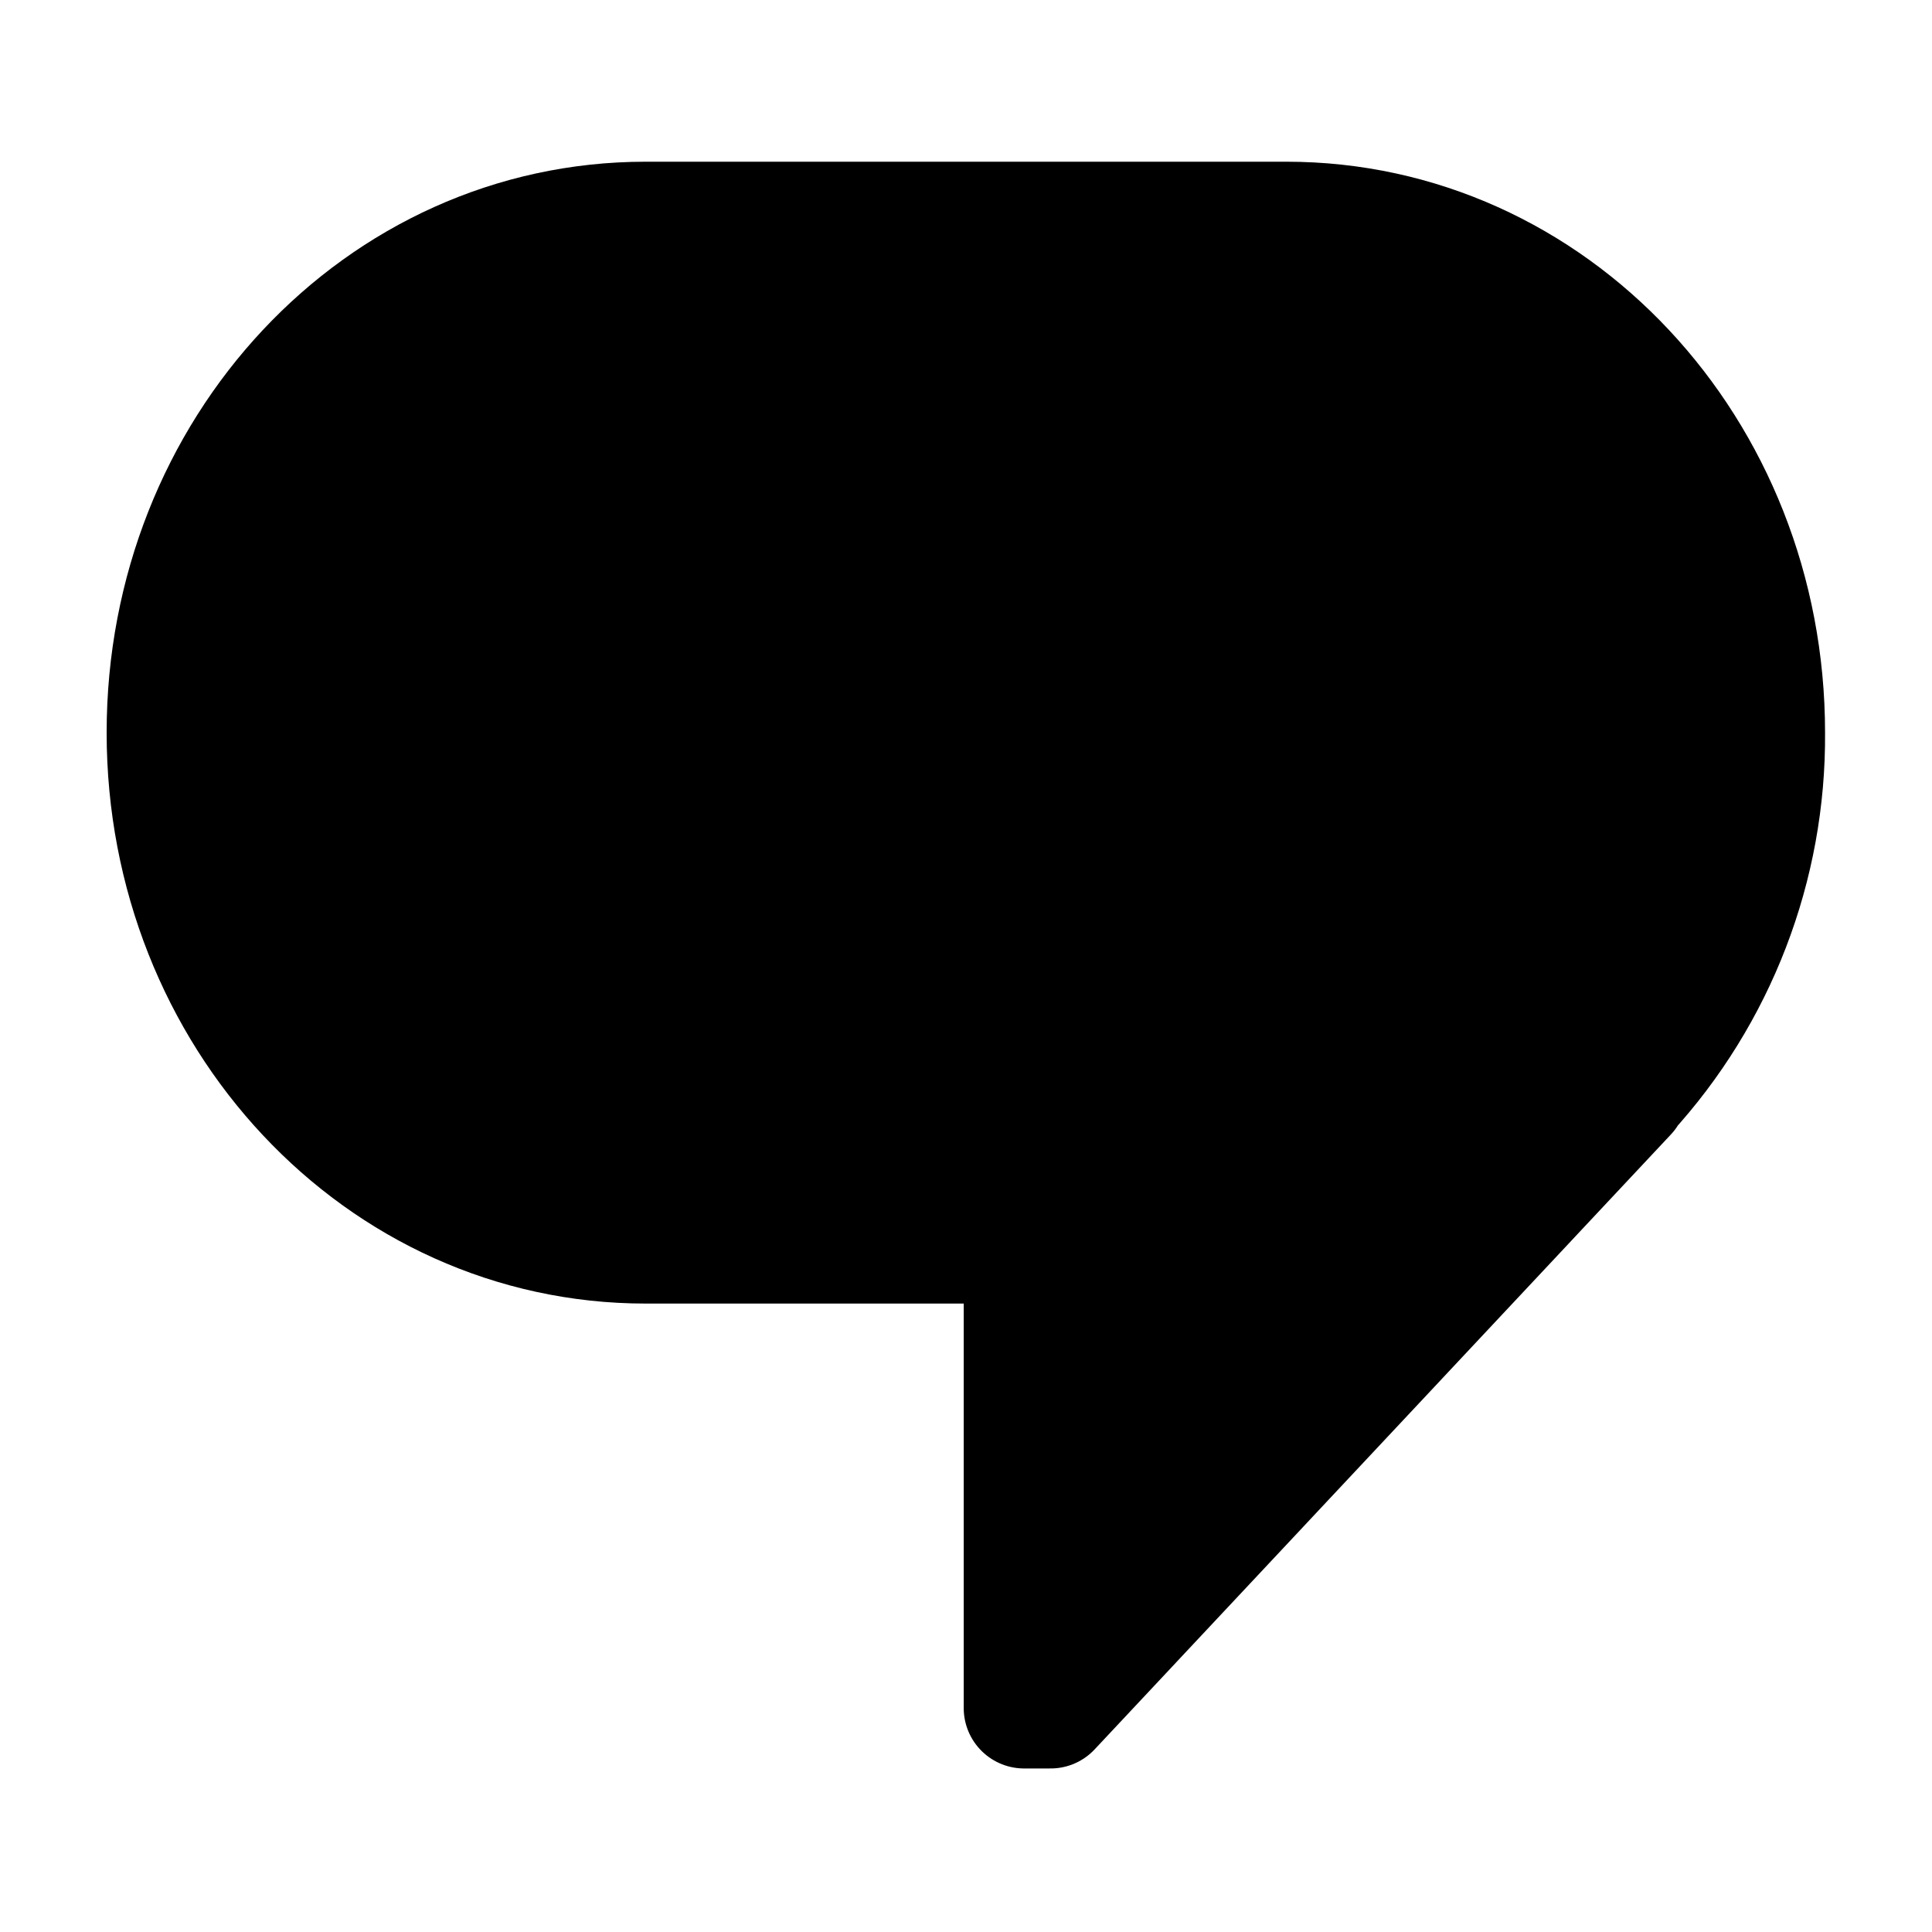
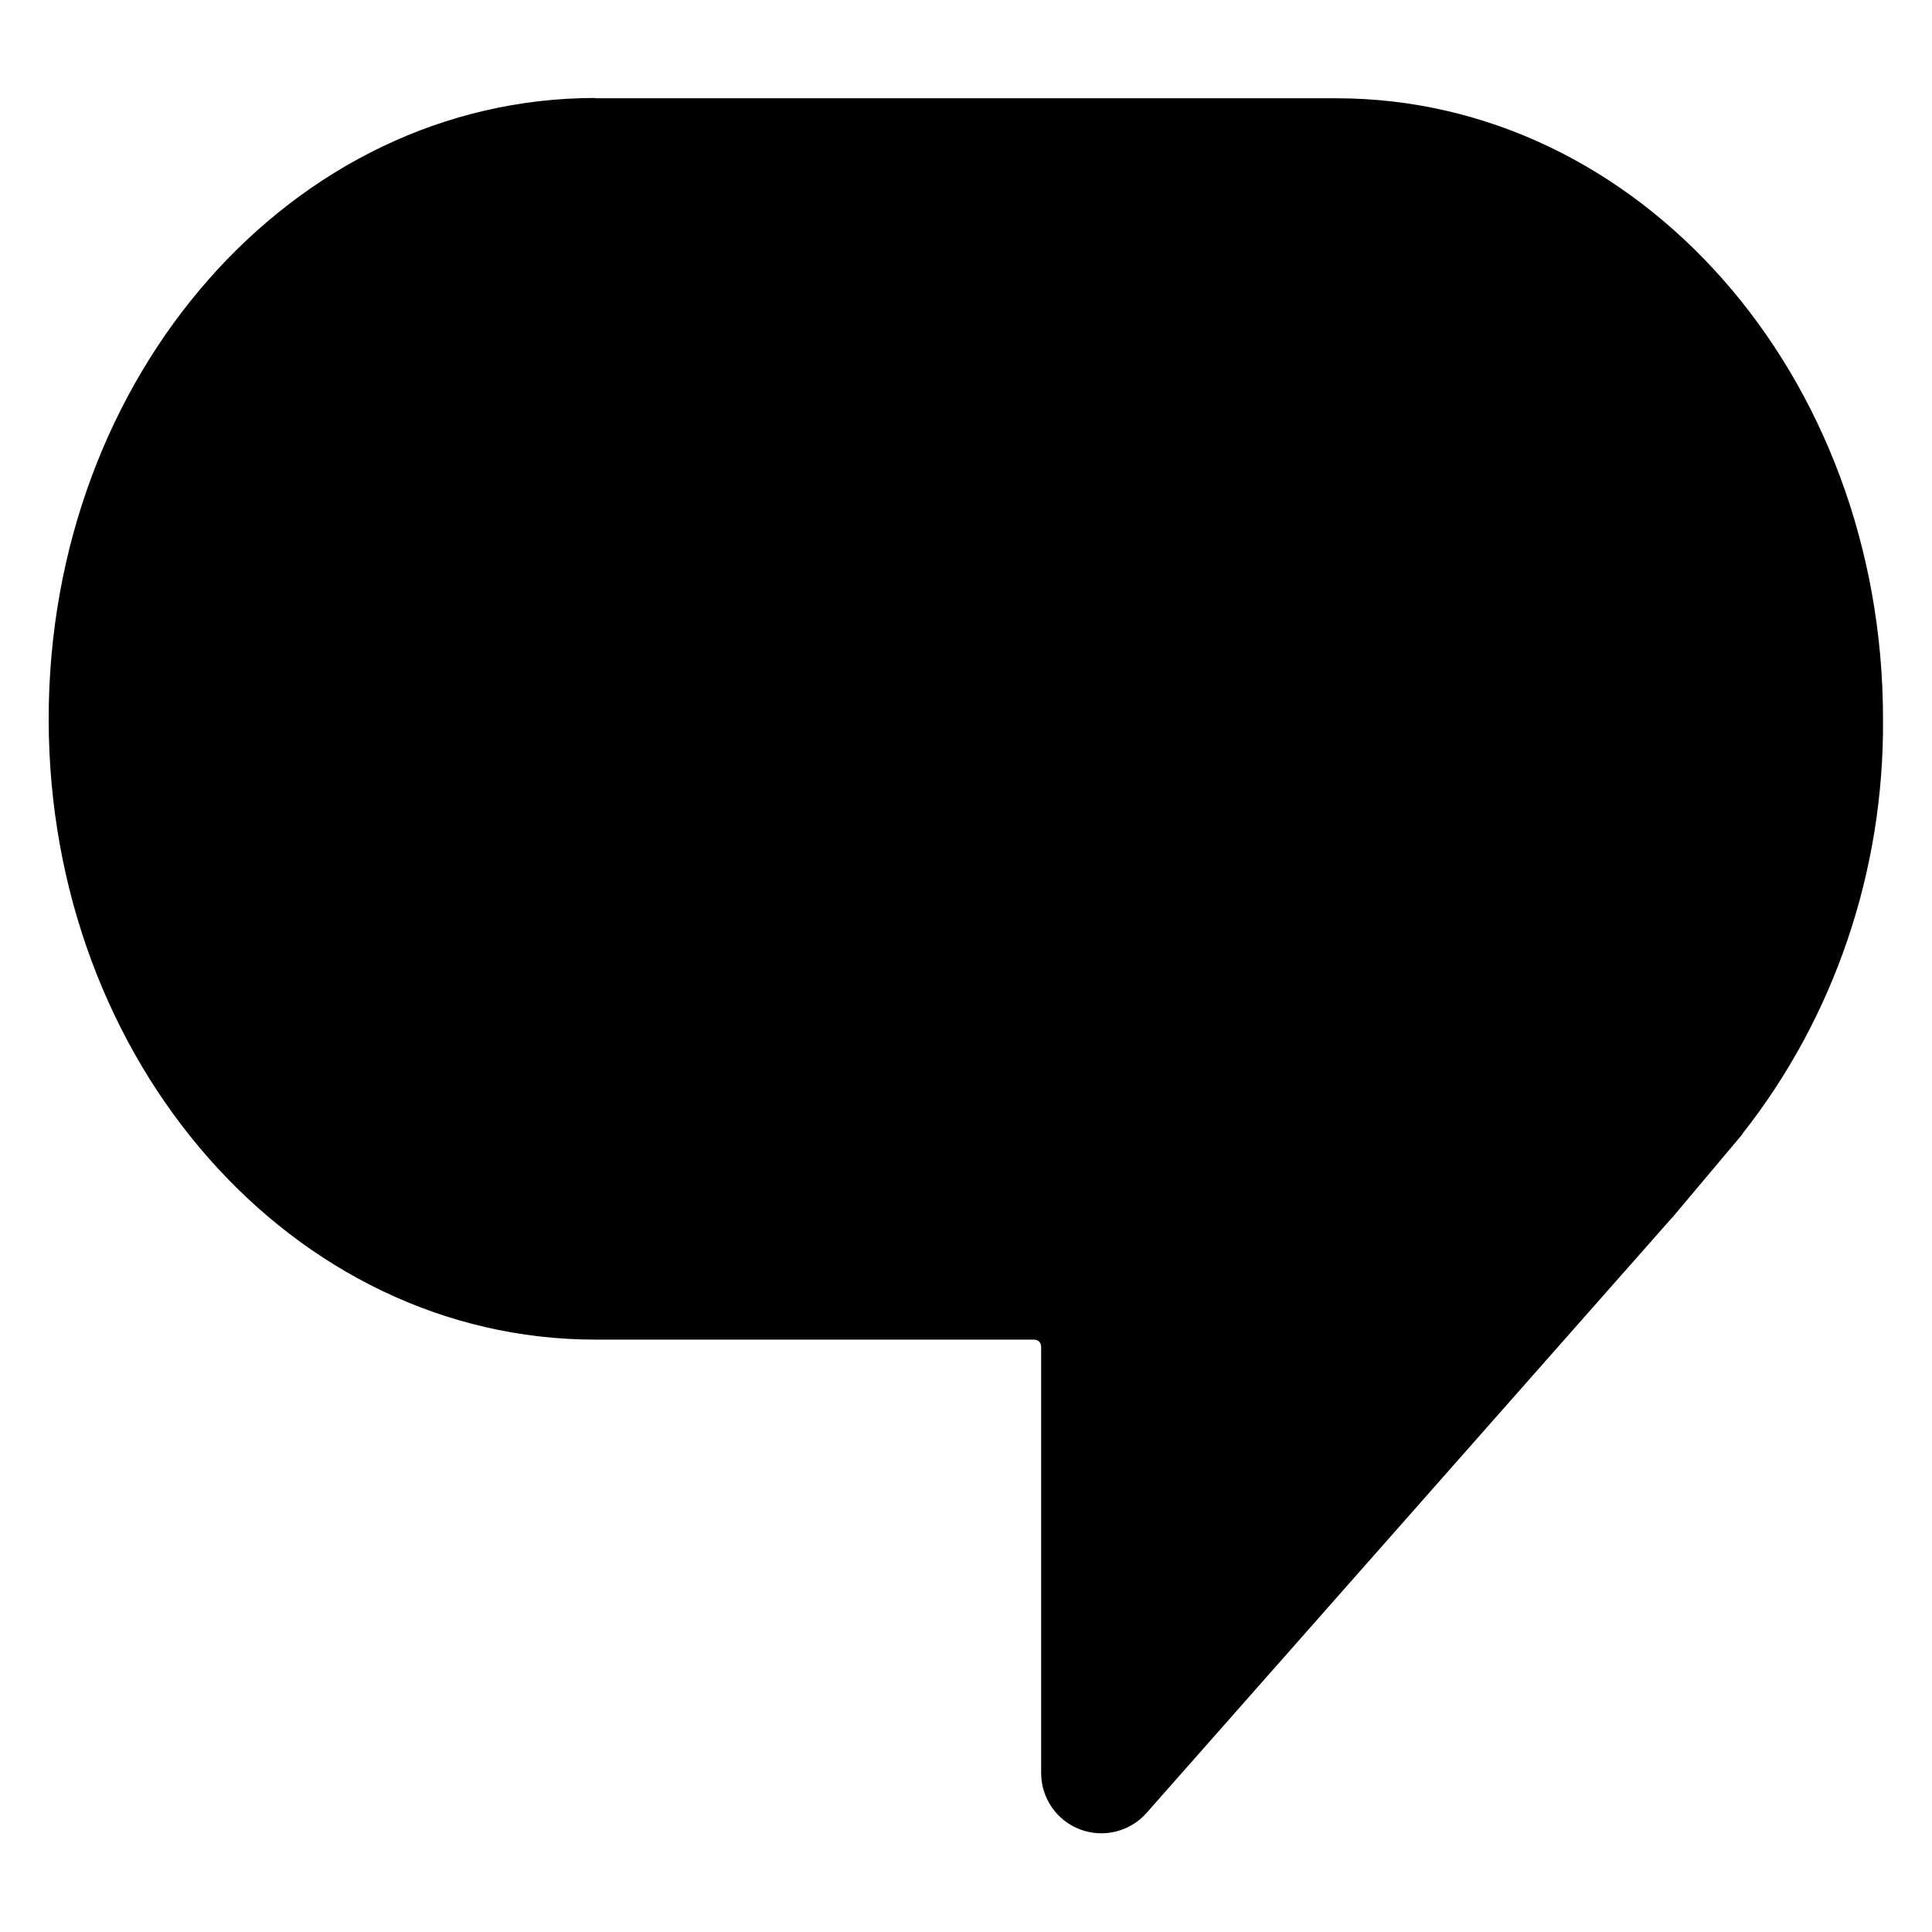
<svg xmlns="http://www.w3.org/2000/svg" width="24" height="24" viewBox="0 0 6.35 6.35">
-   <path d="M2.122.73C1.25.73.549 1.479.549 2.408s.702 1.678 1.573 1.678h1.244v1.528h.087l1.894-2.021-.002-.002A1.73 1.73 0 0 0 5.8 2.408C5.8 1.478 5.099.73 4.228.73z" stroke="#000" stroke-linecap="round" stroke-linejoin="round" stroke-width=".397" />
+   <path style="line-height:normal;font-variant-ligatures:normal;font-variant-position:normal;font-variant-caps:normal;font-variant-numeric:normal;font-variant-alternates:normal;font-feature-settings:normal;text-indent:0;text-align:start;text-decoration-line:none;text-decoration-style:solid;text-decoration-color:#000;text-transform:none;text-orientation:mixed;white-space:normal;shape-padding:0;isolation:auto;mix-blend-mode:normal;solid-color:#000;solid-opacity:1" d="M1.957.322C.961.322.16 1.234.16 2.363c0 1.13.803 2.04 1.797 2.04h1.44c.016 0 .025.009.025.025v1.4a.198.198 0 0 0 .347.13l1.725-1.954A.198.198 0 0 0 5.498 4l.227-.27a.198.198 0 0 0 .003-.005c.3-.381.465-.862.461-1.362 0-1.13-.802-2.04-1.797-2.04H1.957z" color="#000" font-weight="400" font-family="sans-serif" overflow="visible" />
</svg>
